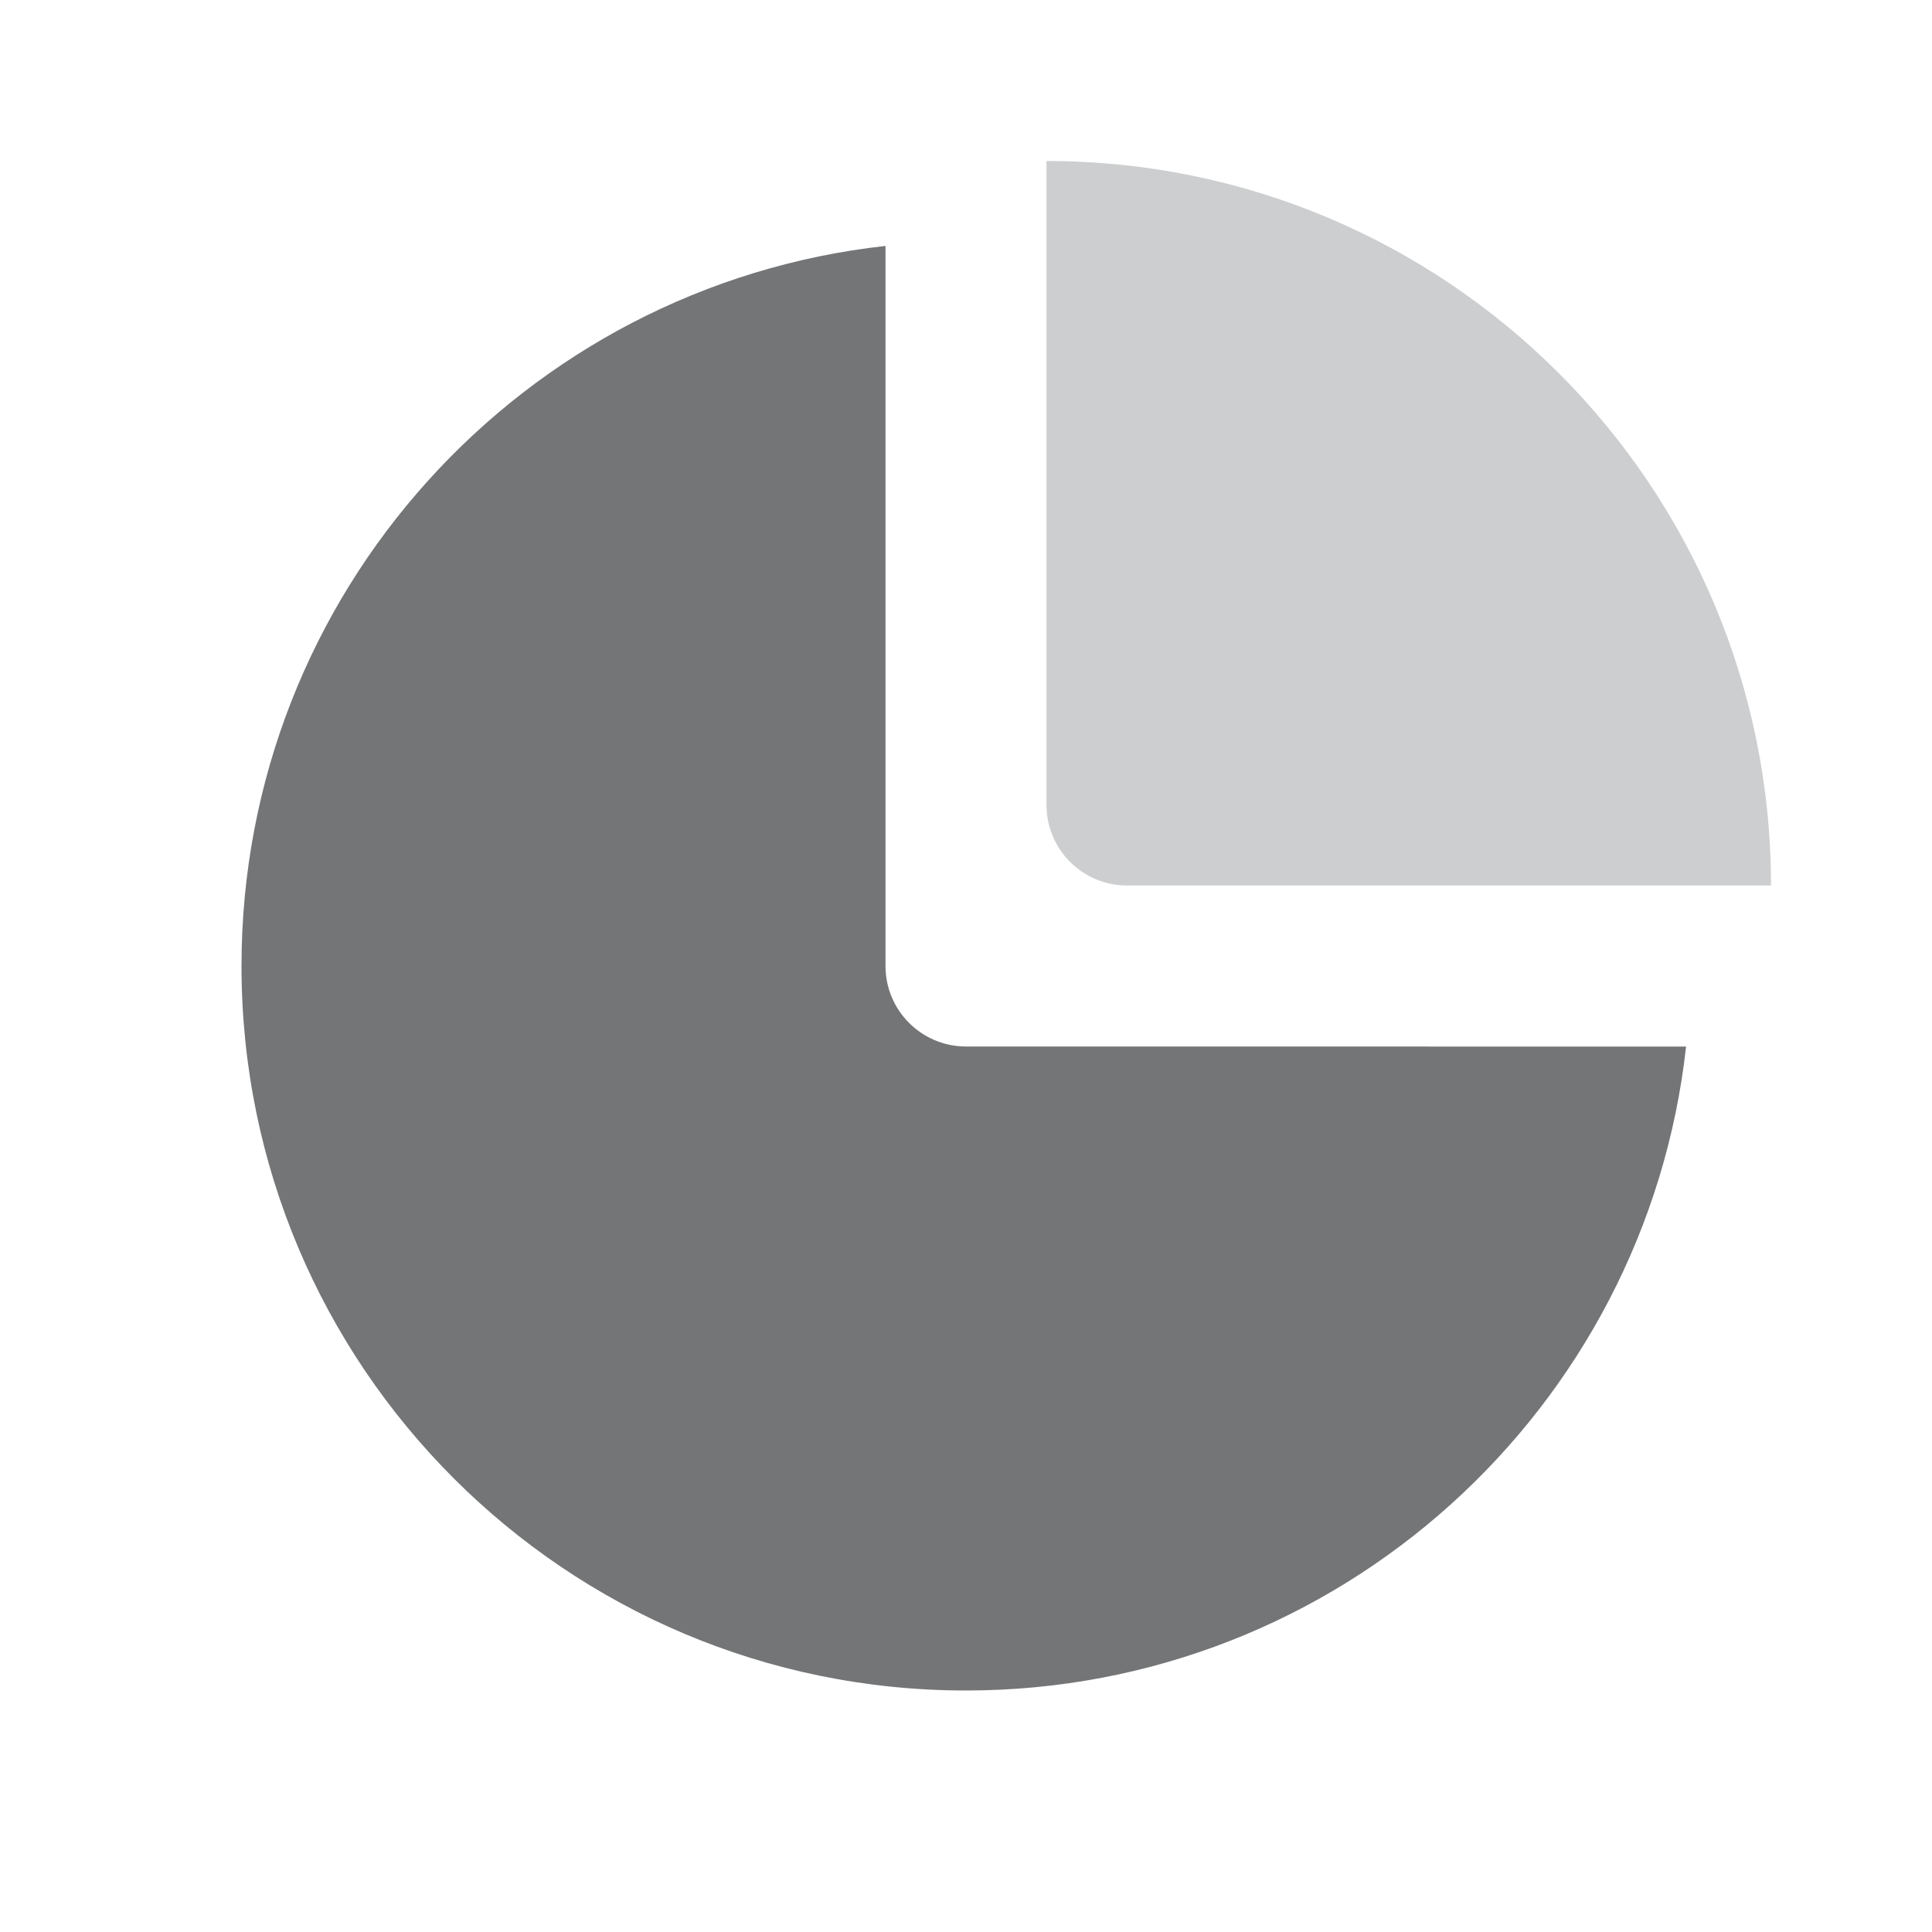
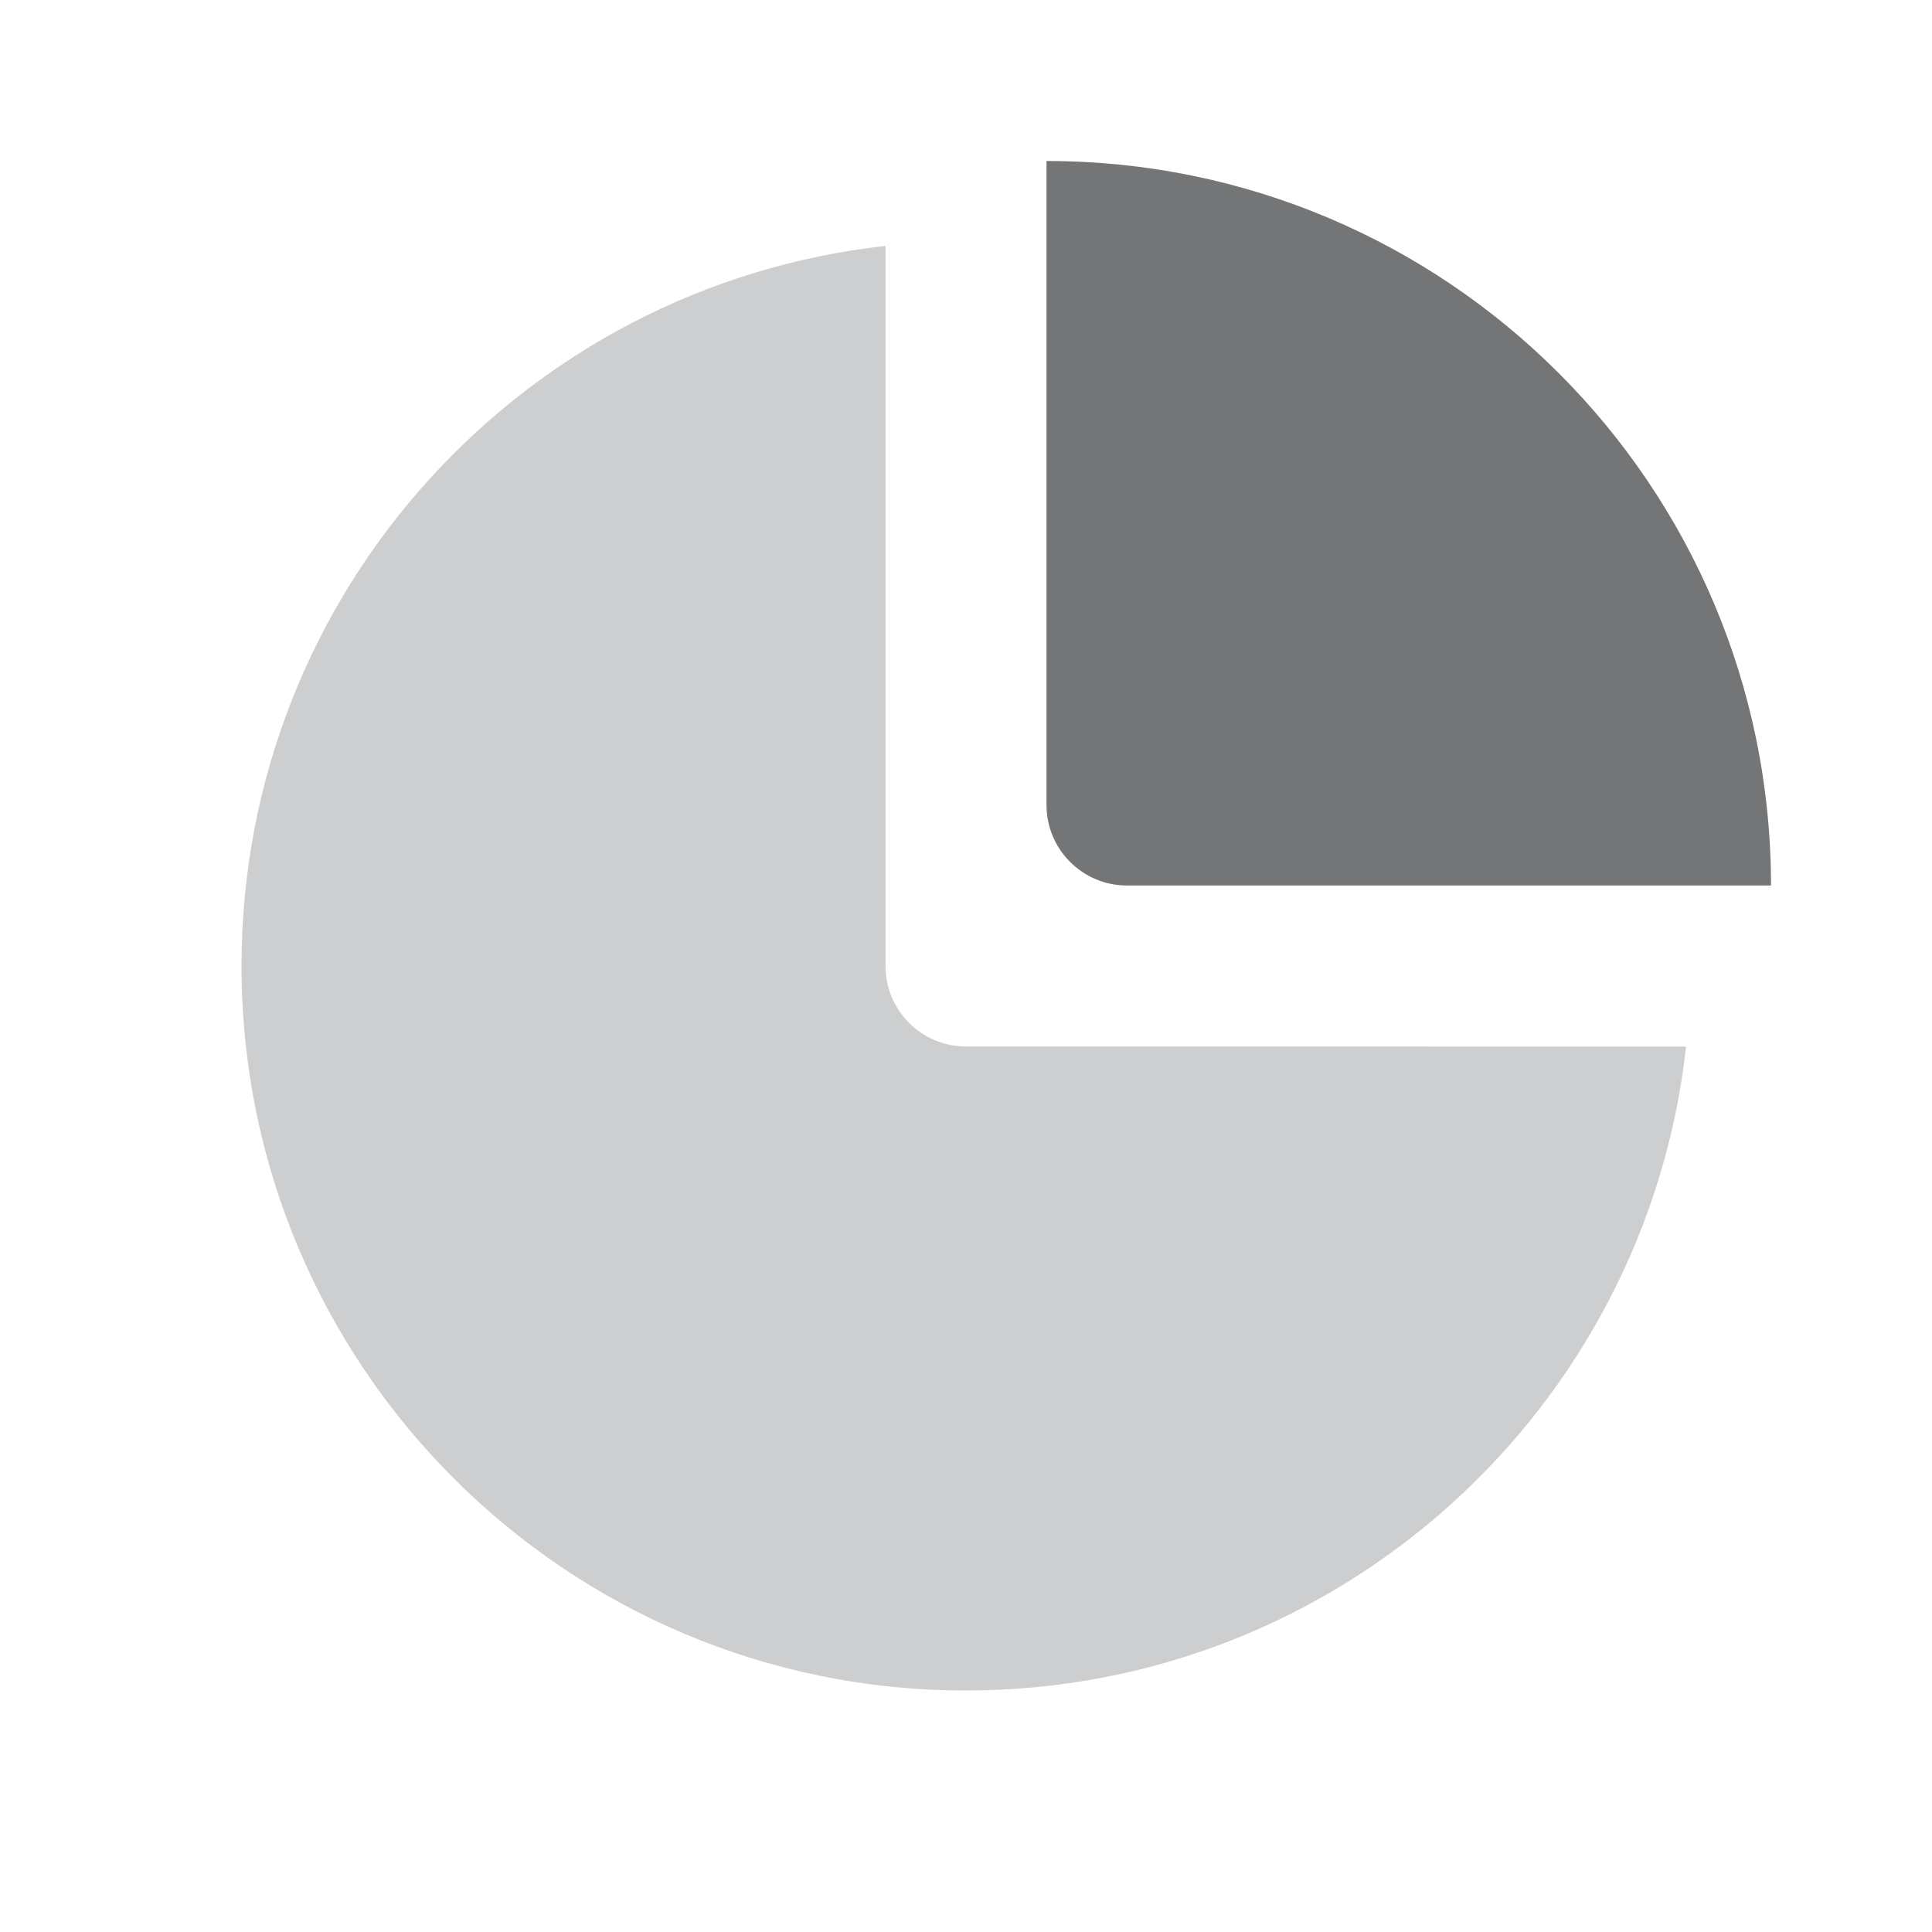
<svg xmlns="http://www.w3.org/2000/svg" width="24px" height="24px" viewBox="0 0 24 24" version="1.1">
  <g id="页面-1" stroke="none" stroke-width="1" fill="none" fill-rule="evenodd">
-     <g id="Community-Home" transform="translate(-140, -220)">
-       <g id="社区一级导航" transform="translate(120, 100)">
+     <g id="icon-新-1218" transform="translate(-420, -120)">
+       <g id="社区一级导航备份" transform="translate(400, 0)">
        <g id="编组-2备份-2" transform="translate(0, 108)">
          <g id="menuicon_home" transform="translate(20, 12)">
-             <path d="M11,3.055 L11,12 C11,12.552 11.448,13 12,13 L12,13 L20.945,13.001 C20.447,17.5 16.632,21 12,21 C7.029,21 3,16.971 3,12 C3,7.367 6.5,3.552 11,3.055 Z" id="形状结合" fill="#747576" />
-             <path d="M13,2 C17.971,2 22,6.029 22,11 L22,11 L14,11 C13.448,11 13,10.552 13,10 Z" id="形状结合" fill="#CDCECF" />
+             <path d="M11,3.055 L11,12 C11,12.552 11.448,13 12,13 L12,13 L20.945,13.001 C20.447,17.5 16.632,21 12,21 C7.029,21 3,16.971 3,12 C3,7.367 6.5,3.552 11,3.055 Z" id="形状结合" fill="#CDCECF" />
+             <path d="M13,2 C17.971,2 22,6.029 22,11 L22,11 L14,11 C13.448,11 13,10.552 13,10 Z" id="形状结合" fill="#747576" fill-rule="nonzero" />
          </g>
        </g>
      </g>
    </g>
  </g>
</svg>
